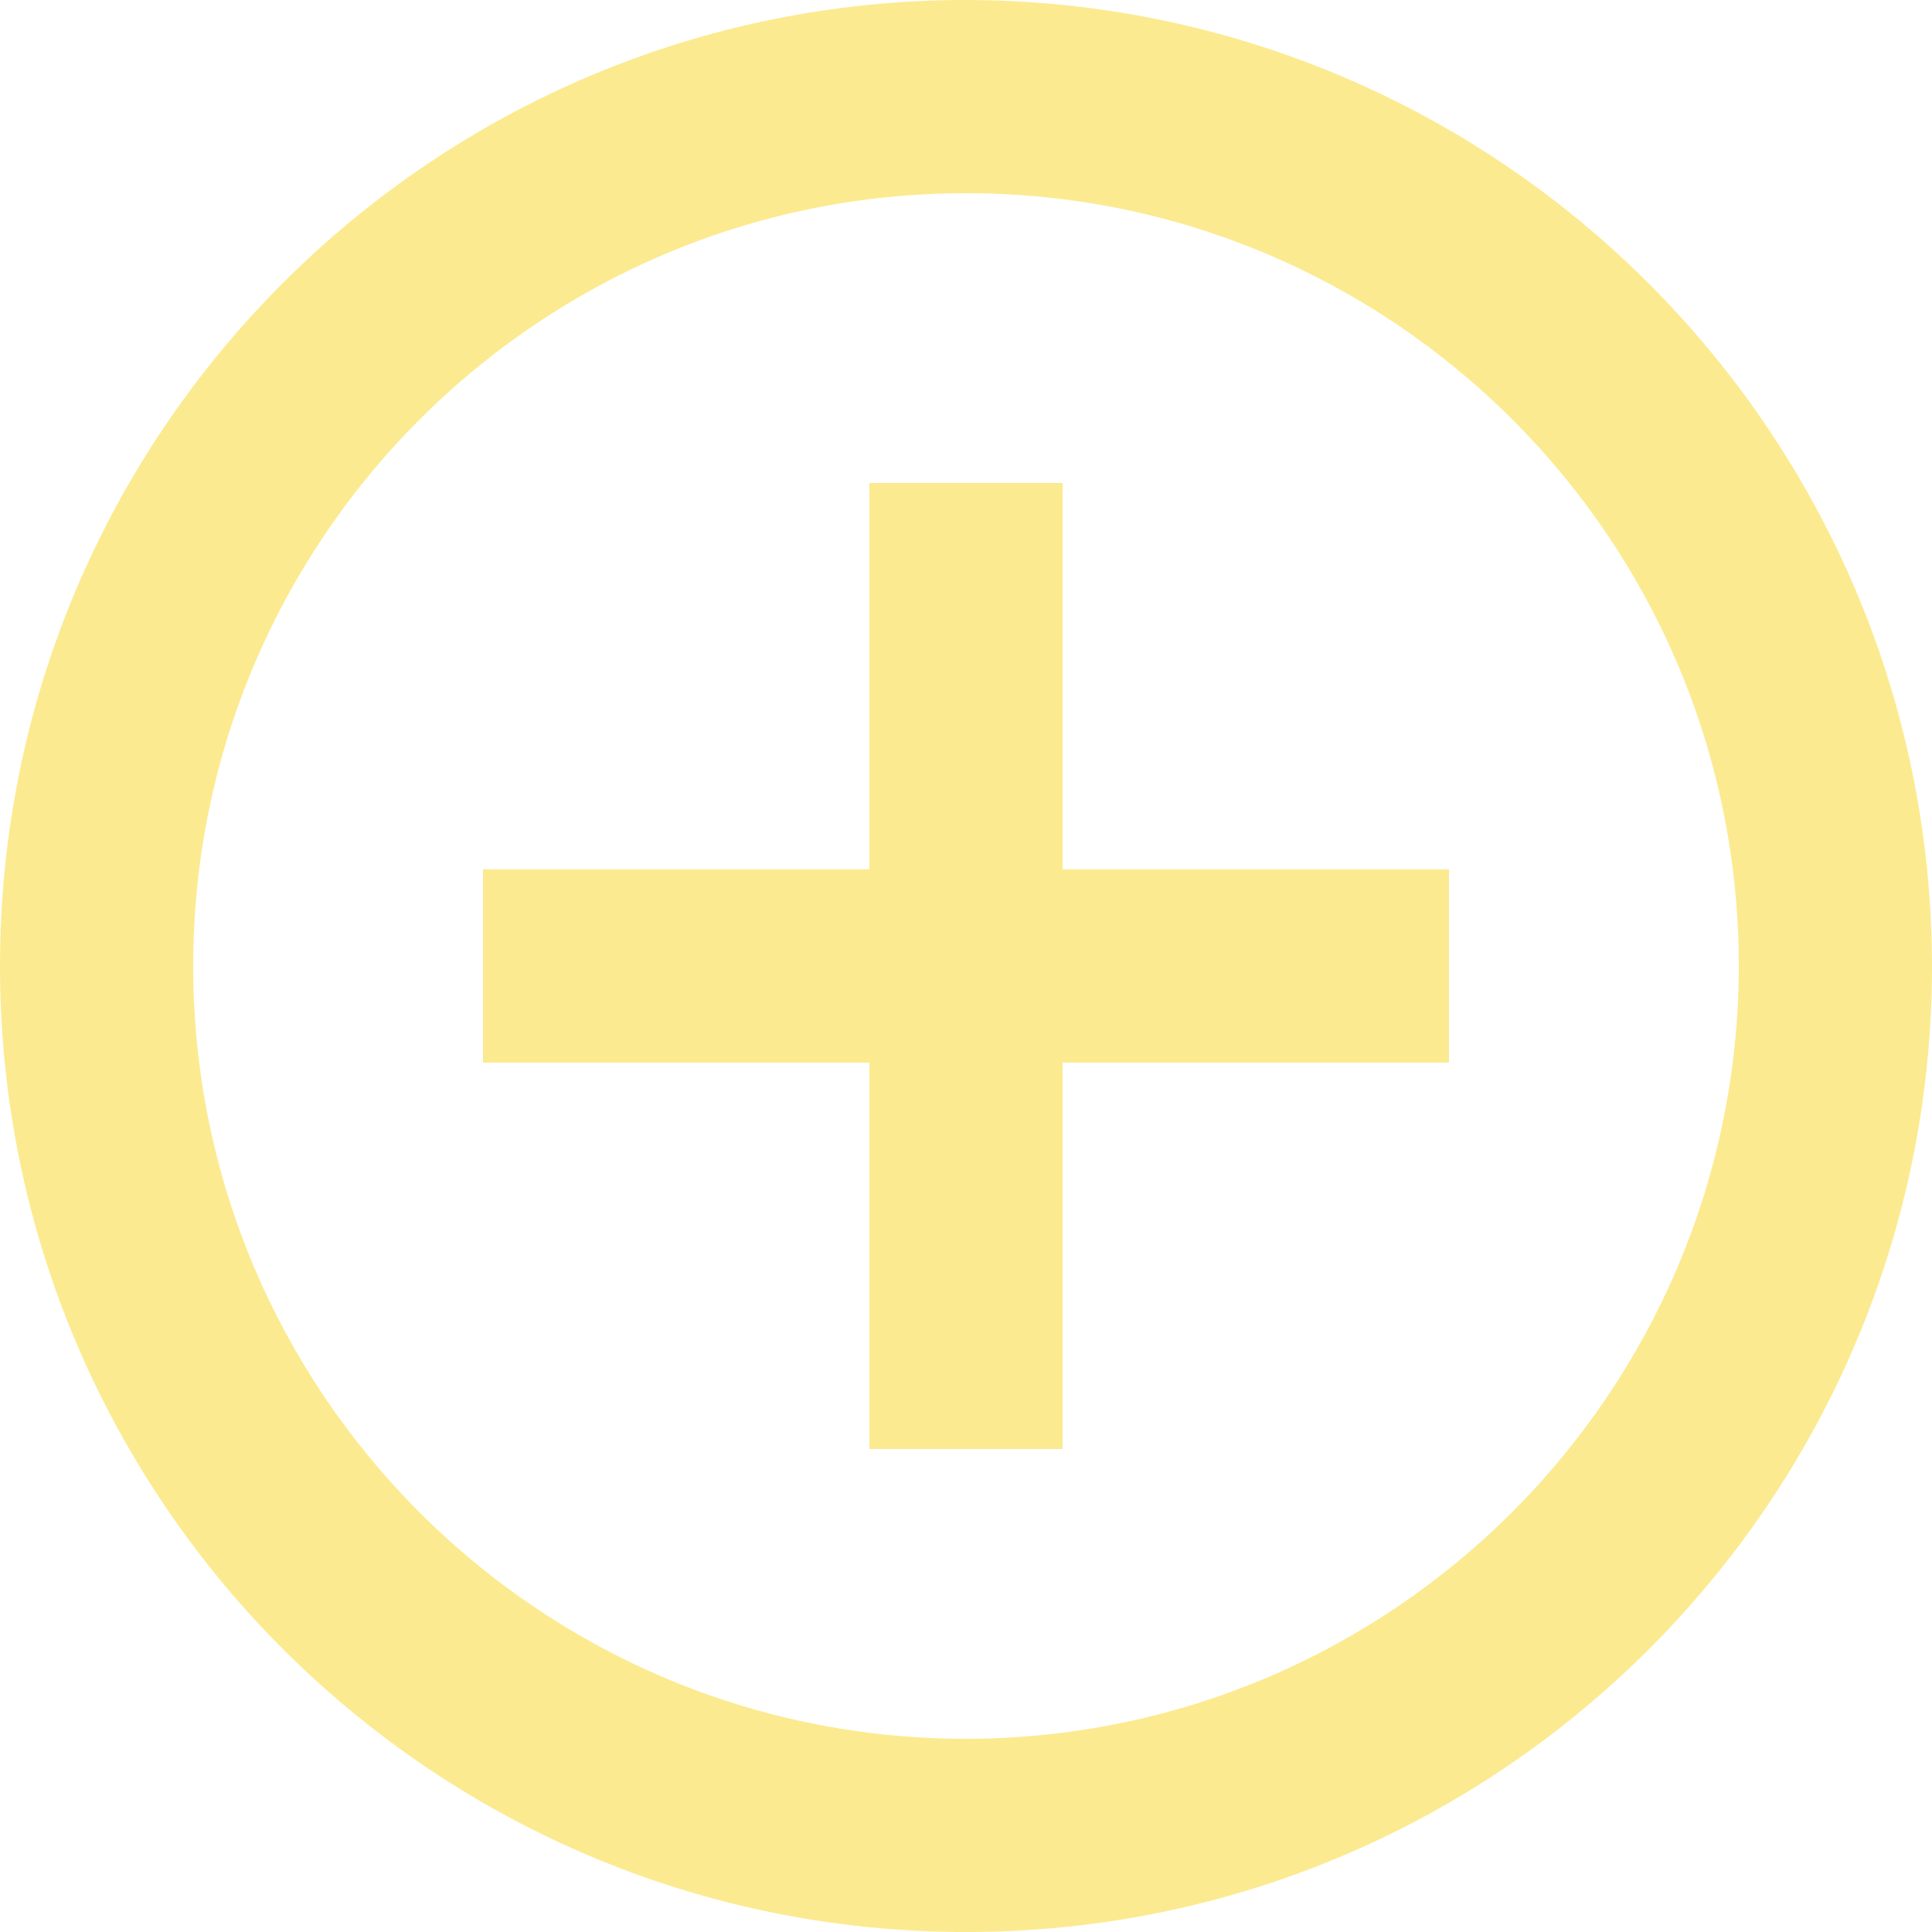
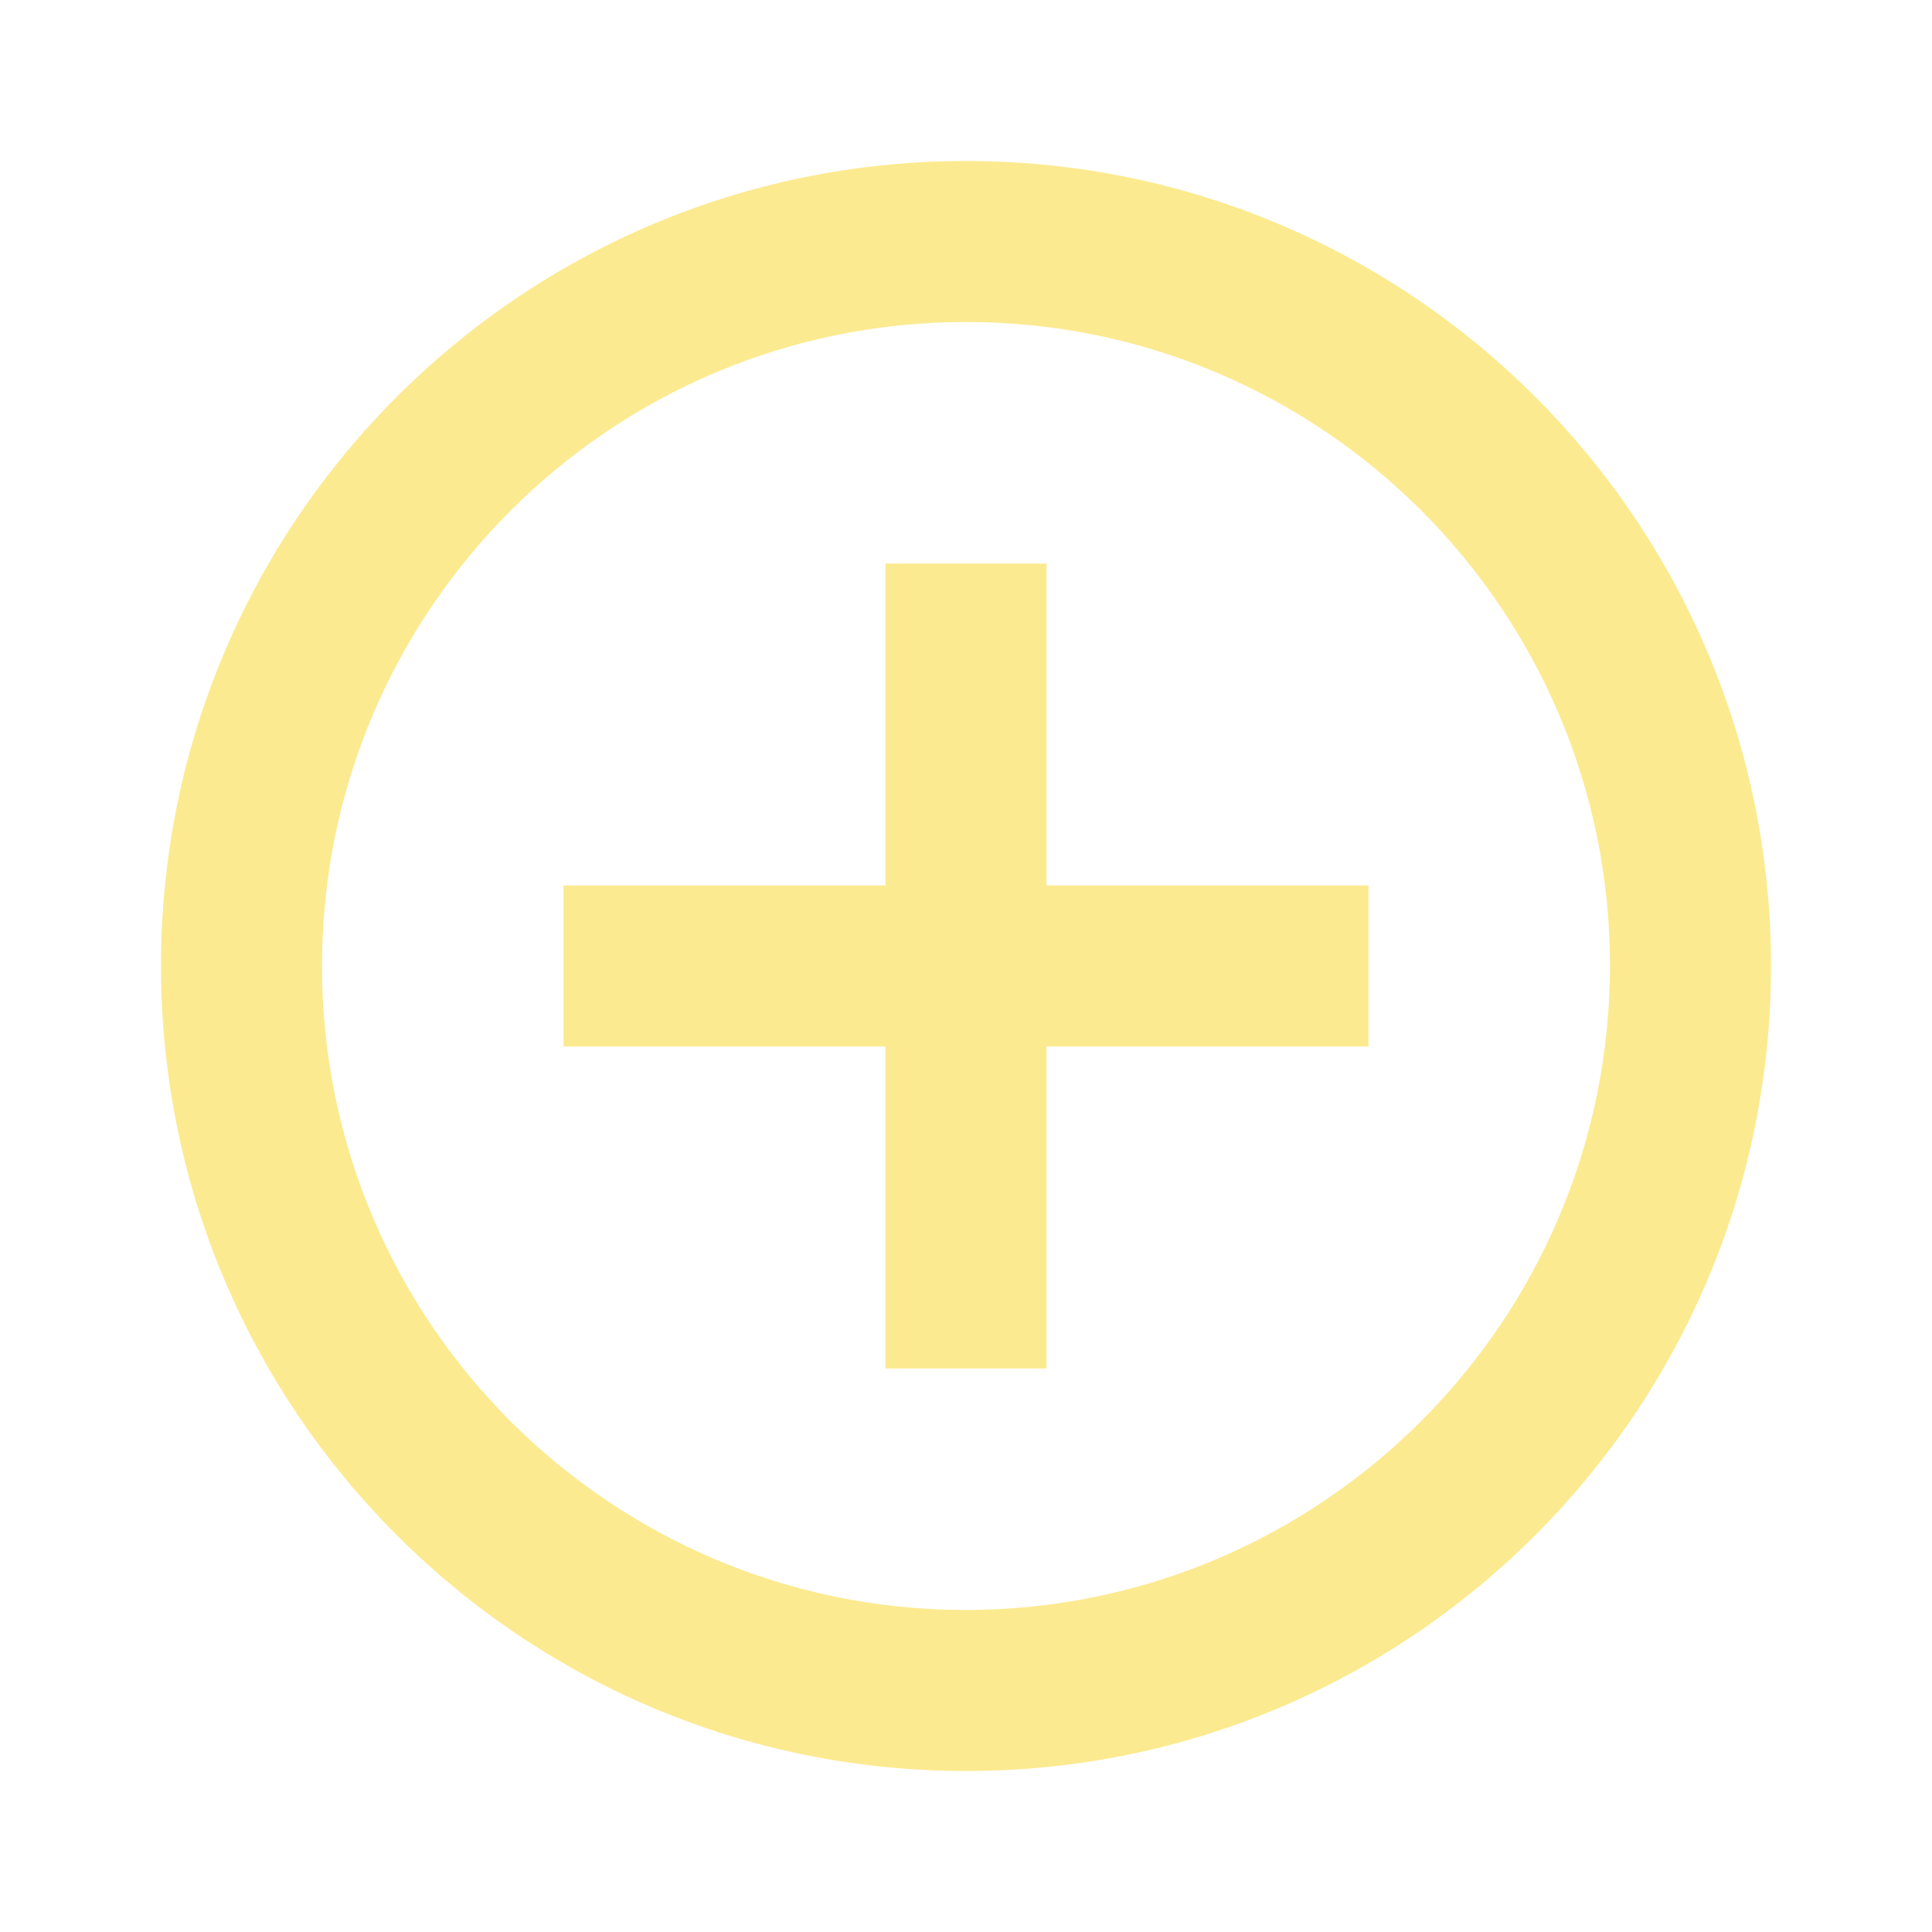
- <svg xmlns="http://www.w3.org/2000/svg" width="20" height="20" viewBox="0 0 20 20">
-   <defs>
-     <style>
-       .cls-1 {
-         fill: #fcea90;
-       }
-     </style>
-   </defs>
-   <path id="Path_5" data-name="Path 5" class="cls-1" d="M13,7H11v4H7v2h4v4h2V13h4V11H13ZM12,2A10,10,0,1,0,22,12,10.016,10.016,0,0,0,12,2Zm0,18a8,8,0,1,1,8-8A8.011,8.011,0,0,1,12,20Z" transform="translate(-2 -2)" />
+ <svg xmlns="http://www.w3.org/2000/svg" id="add_circle_outline-24px" width="24" height="24" viewBox="0 0 24 24">
+   <path id="Path_16" data-name="Path 16" d="M0,0H24V24H0Z" fill="none" />
+   <path id="Path_17" data-name="Path 17" d="M13,7H11v4H7v2h4v4h2V13h4V11H13ZM12,2A10,10,0,1,0,22,12,10,10,0,0,0,12,2Zm0,18a8,8,0,1,1,8-8A8.011,8.011,0,0,1,12,20Z" fill="#fcea90" />
</svg>
